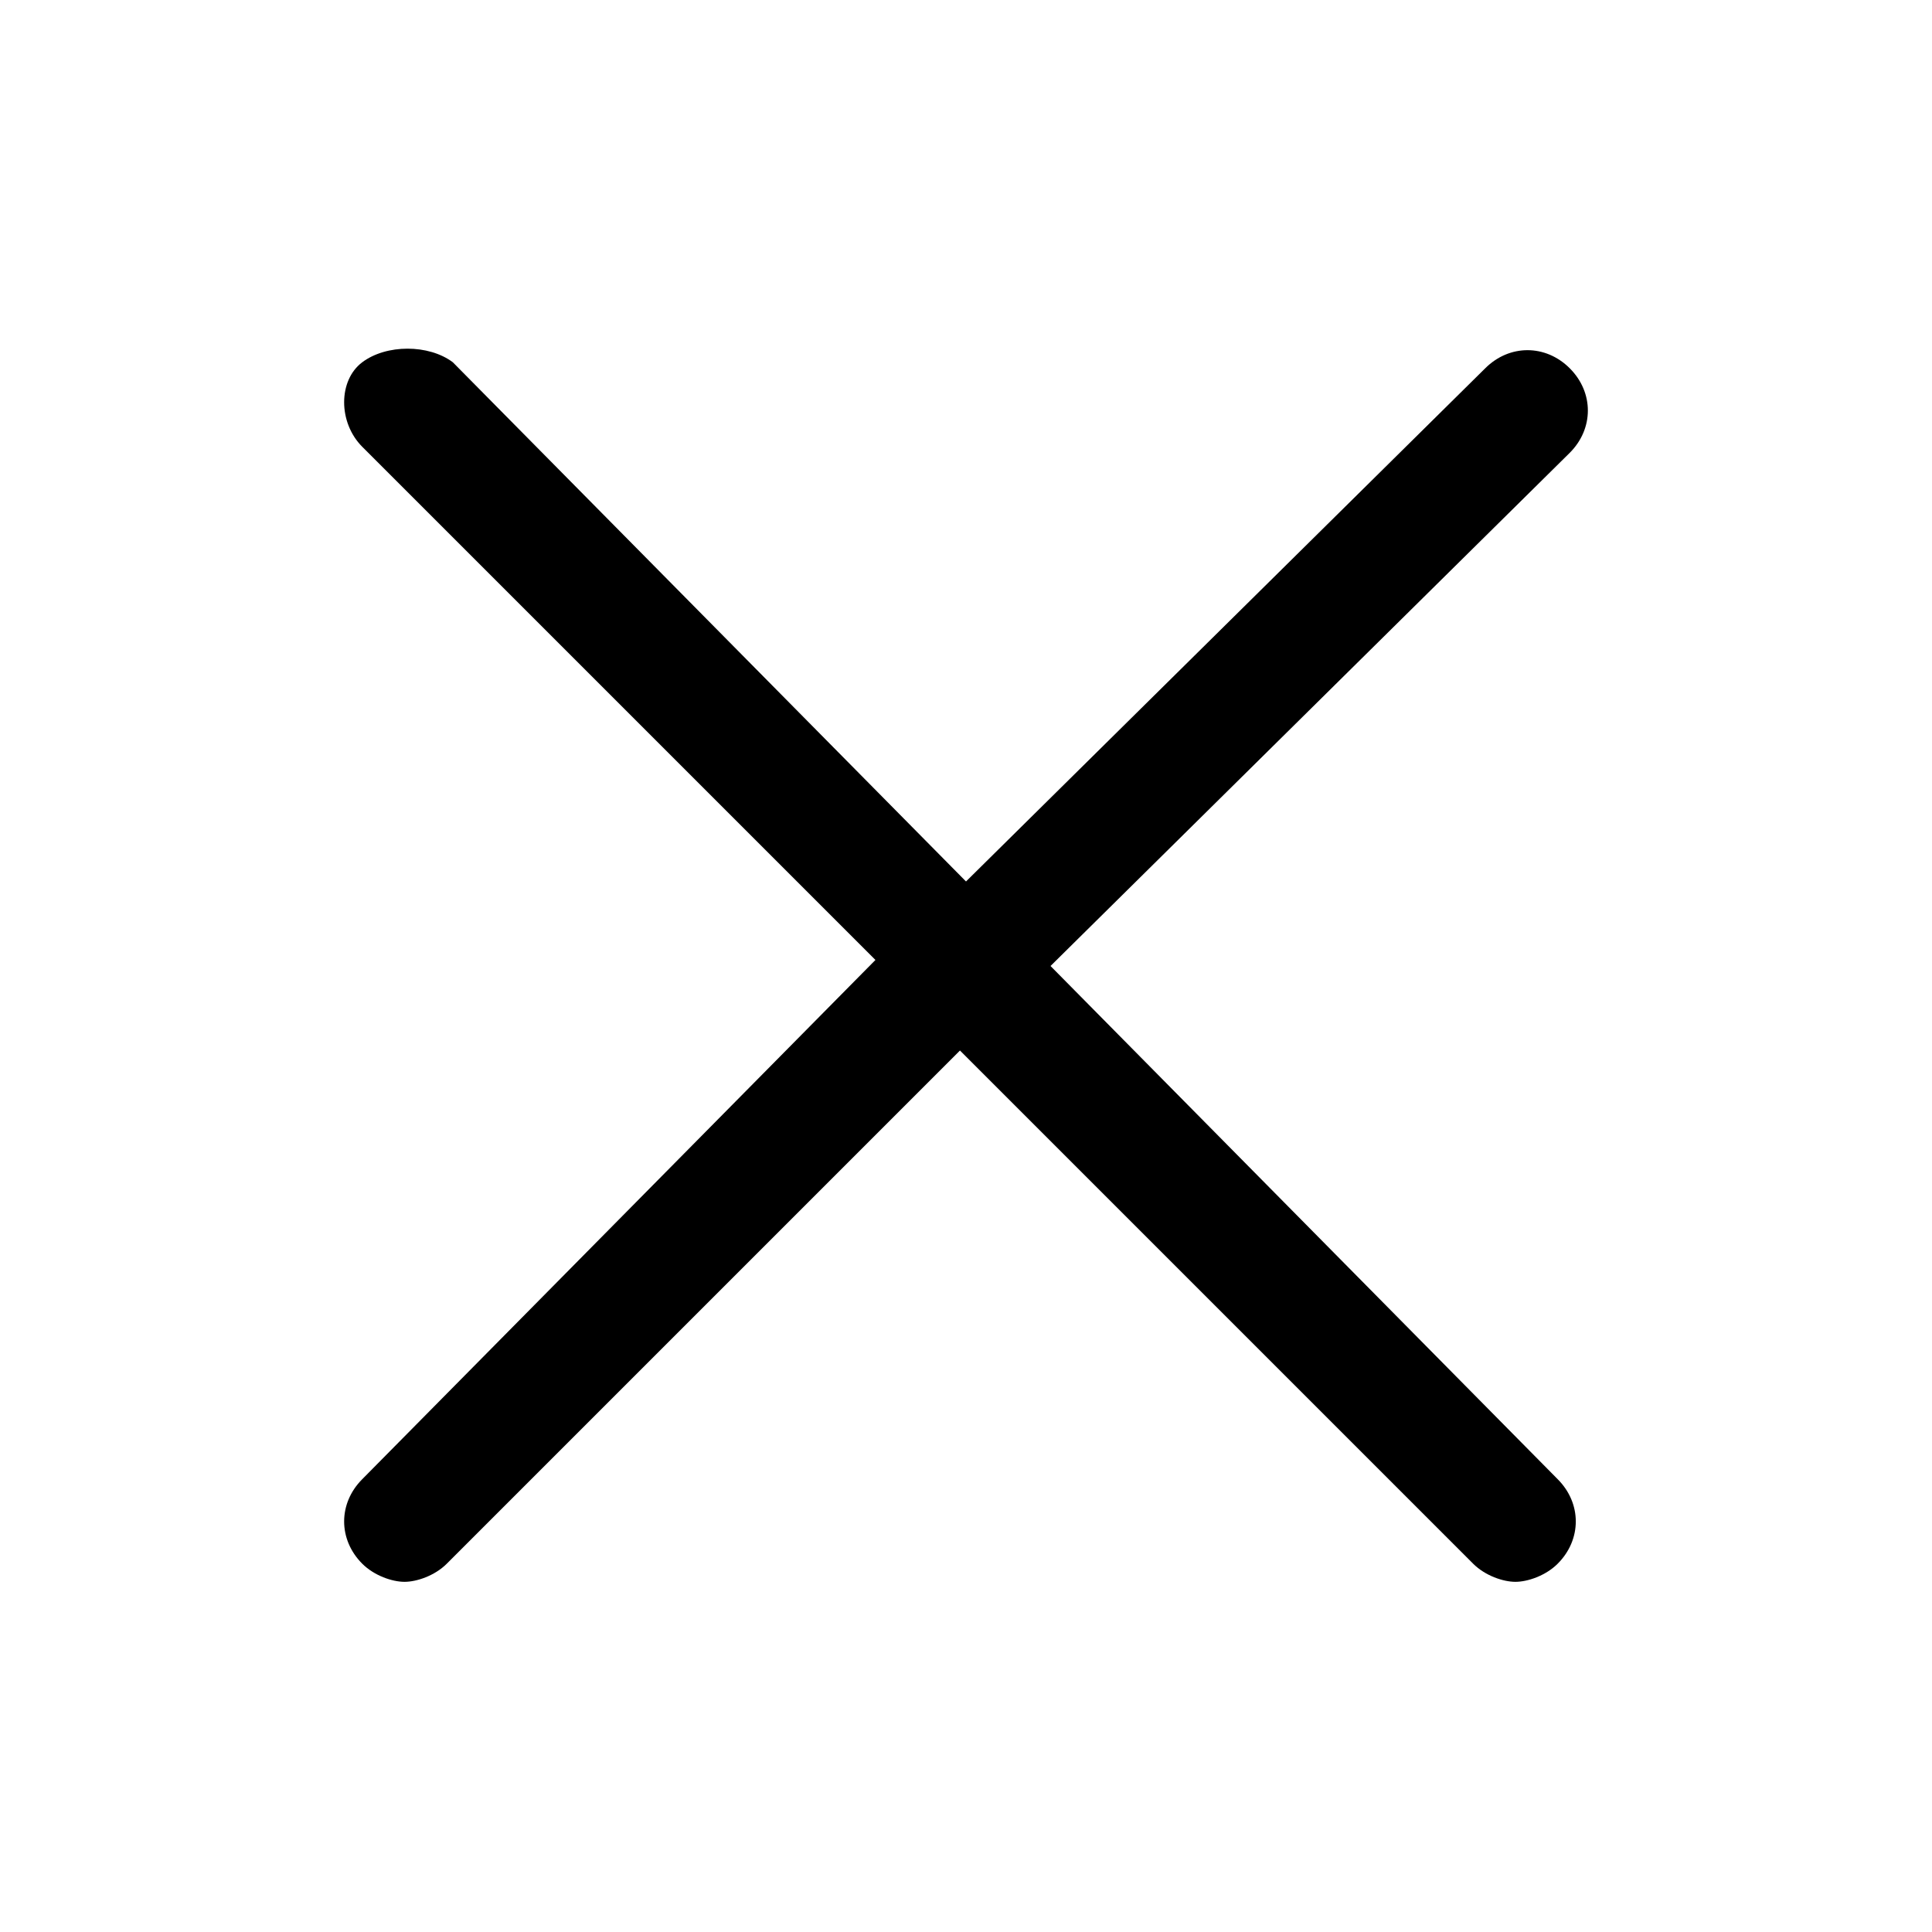
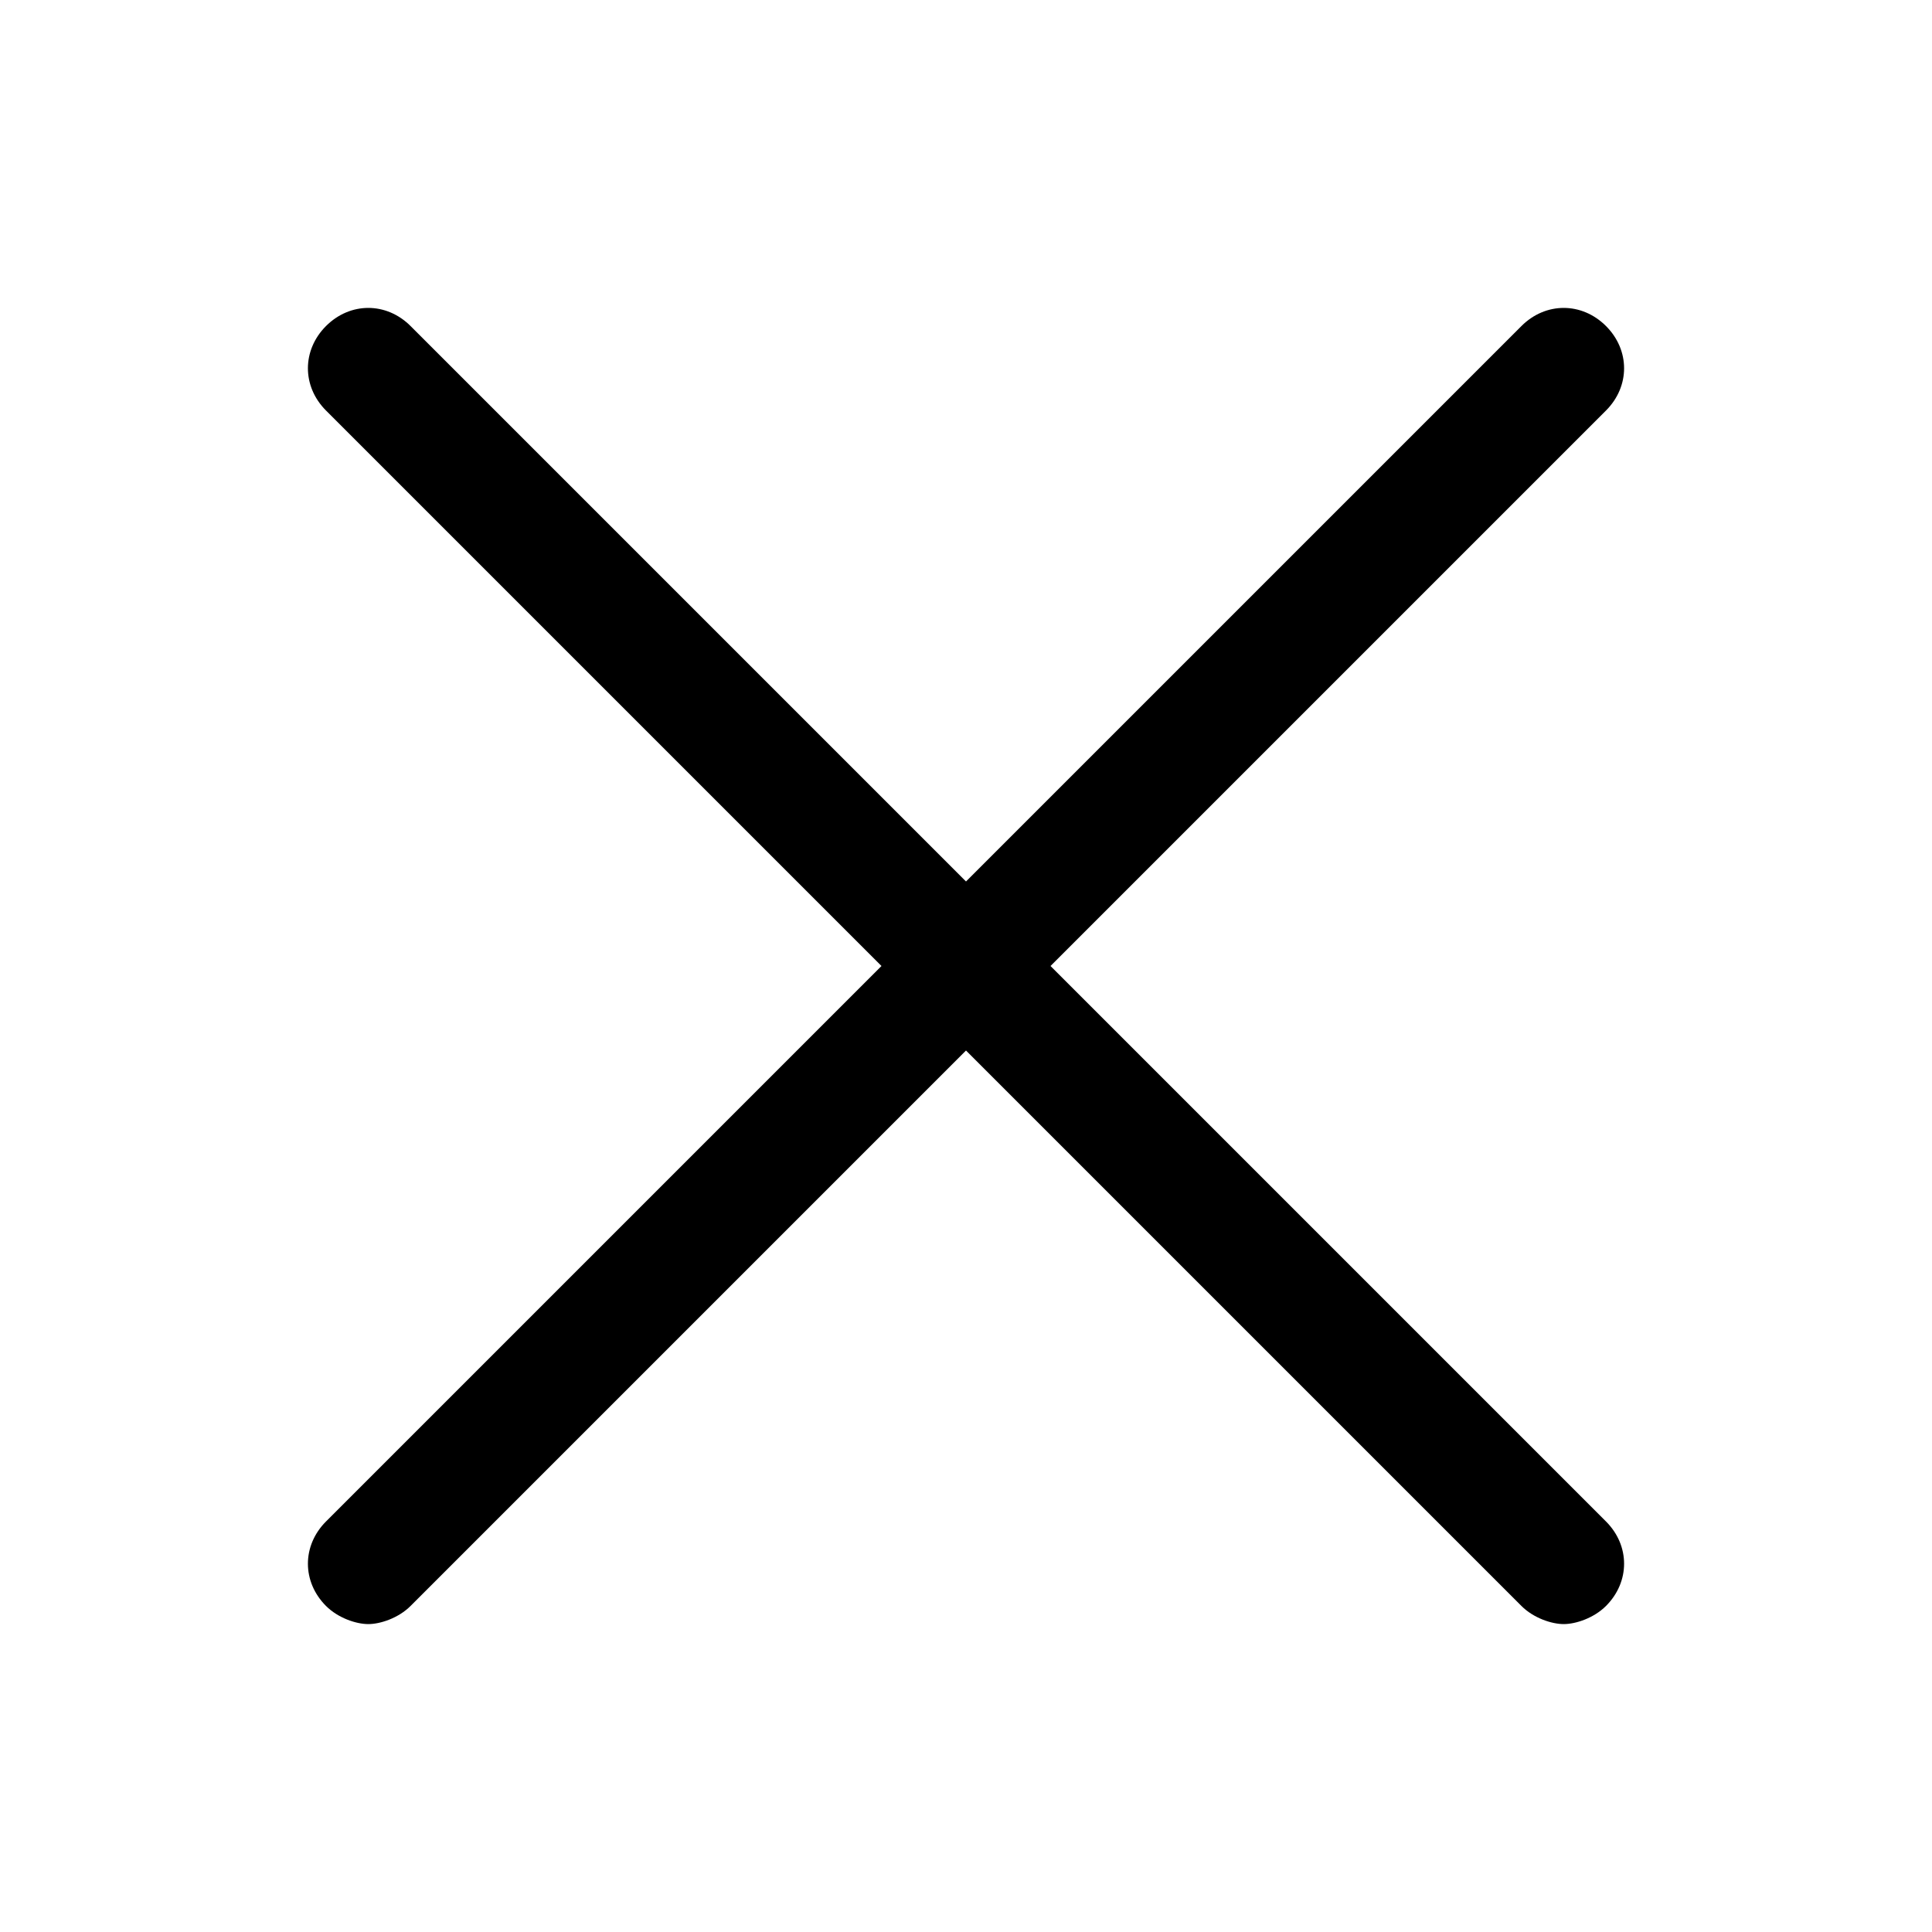
<svg xmlns="http://www.w3.org/2000/svg" width="32" height="32" viewBox="0 0 32 32" fill="none">
-   <path d="M17.4 16L26 7.5C26.4 7.1 26.4 6.5 26 6.1C25.6 5.7 25 5.7 24.6 6.1L16 14.6L7.5 6C7.1 5.7 6.4 5.7 6 6C5.6 6.3 5.6 7 6 7.4L14.5 15.9L6 24.5C5.6 24.9 5.6 25.5 6 25.9C6.2 26.1 6.5 26.2 6.7 26.2C6.9 26.2 7.2 26.1 7.4 25.9L15.9 17.4L24.4 25.9C24.6 26.1 24.9 26.2 25.1 26.2C25.3 26.2 25.6 26.1 25.8 25.9C26.2 25.5 26.2 24.9 25.8 24.5L17.4 16Z" fill="black" />
+   <path d="M17.4 16L26.6 6.8C27 6.4 27 5.8 26.6 5.4C26.2 5 25.6 5 25.2 5.4L16 14.6L6.8 5.4C6.4 5 5.8 5 5.4 5.4C5 5.8 5 6.4 5.4 6.8L14.6 16L5.4 25.2C5 25.6 5 26.2 5.4 26.6C5.6 26.8 5.9 26.9 6.1 26.9C6.3 26.9 6.6 26.8 6.8 26.6L16 17.4L25.2 26.6C25.4 26.8 25.7 26.9 25.9 26.9C26.1 26.9 26.4 26.8 26.6 26.6C27 26.2 27 25.6 26.6 25.2L17.4 16Z" fill="black" />
</svg>
